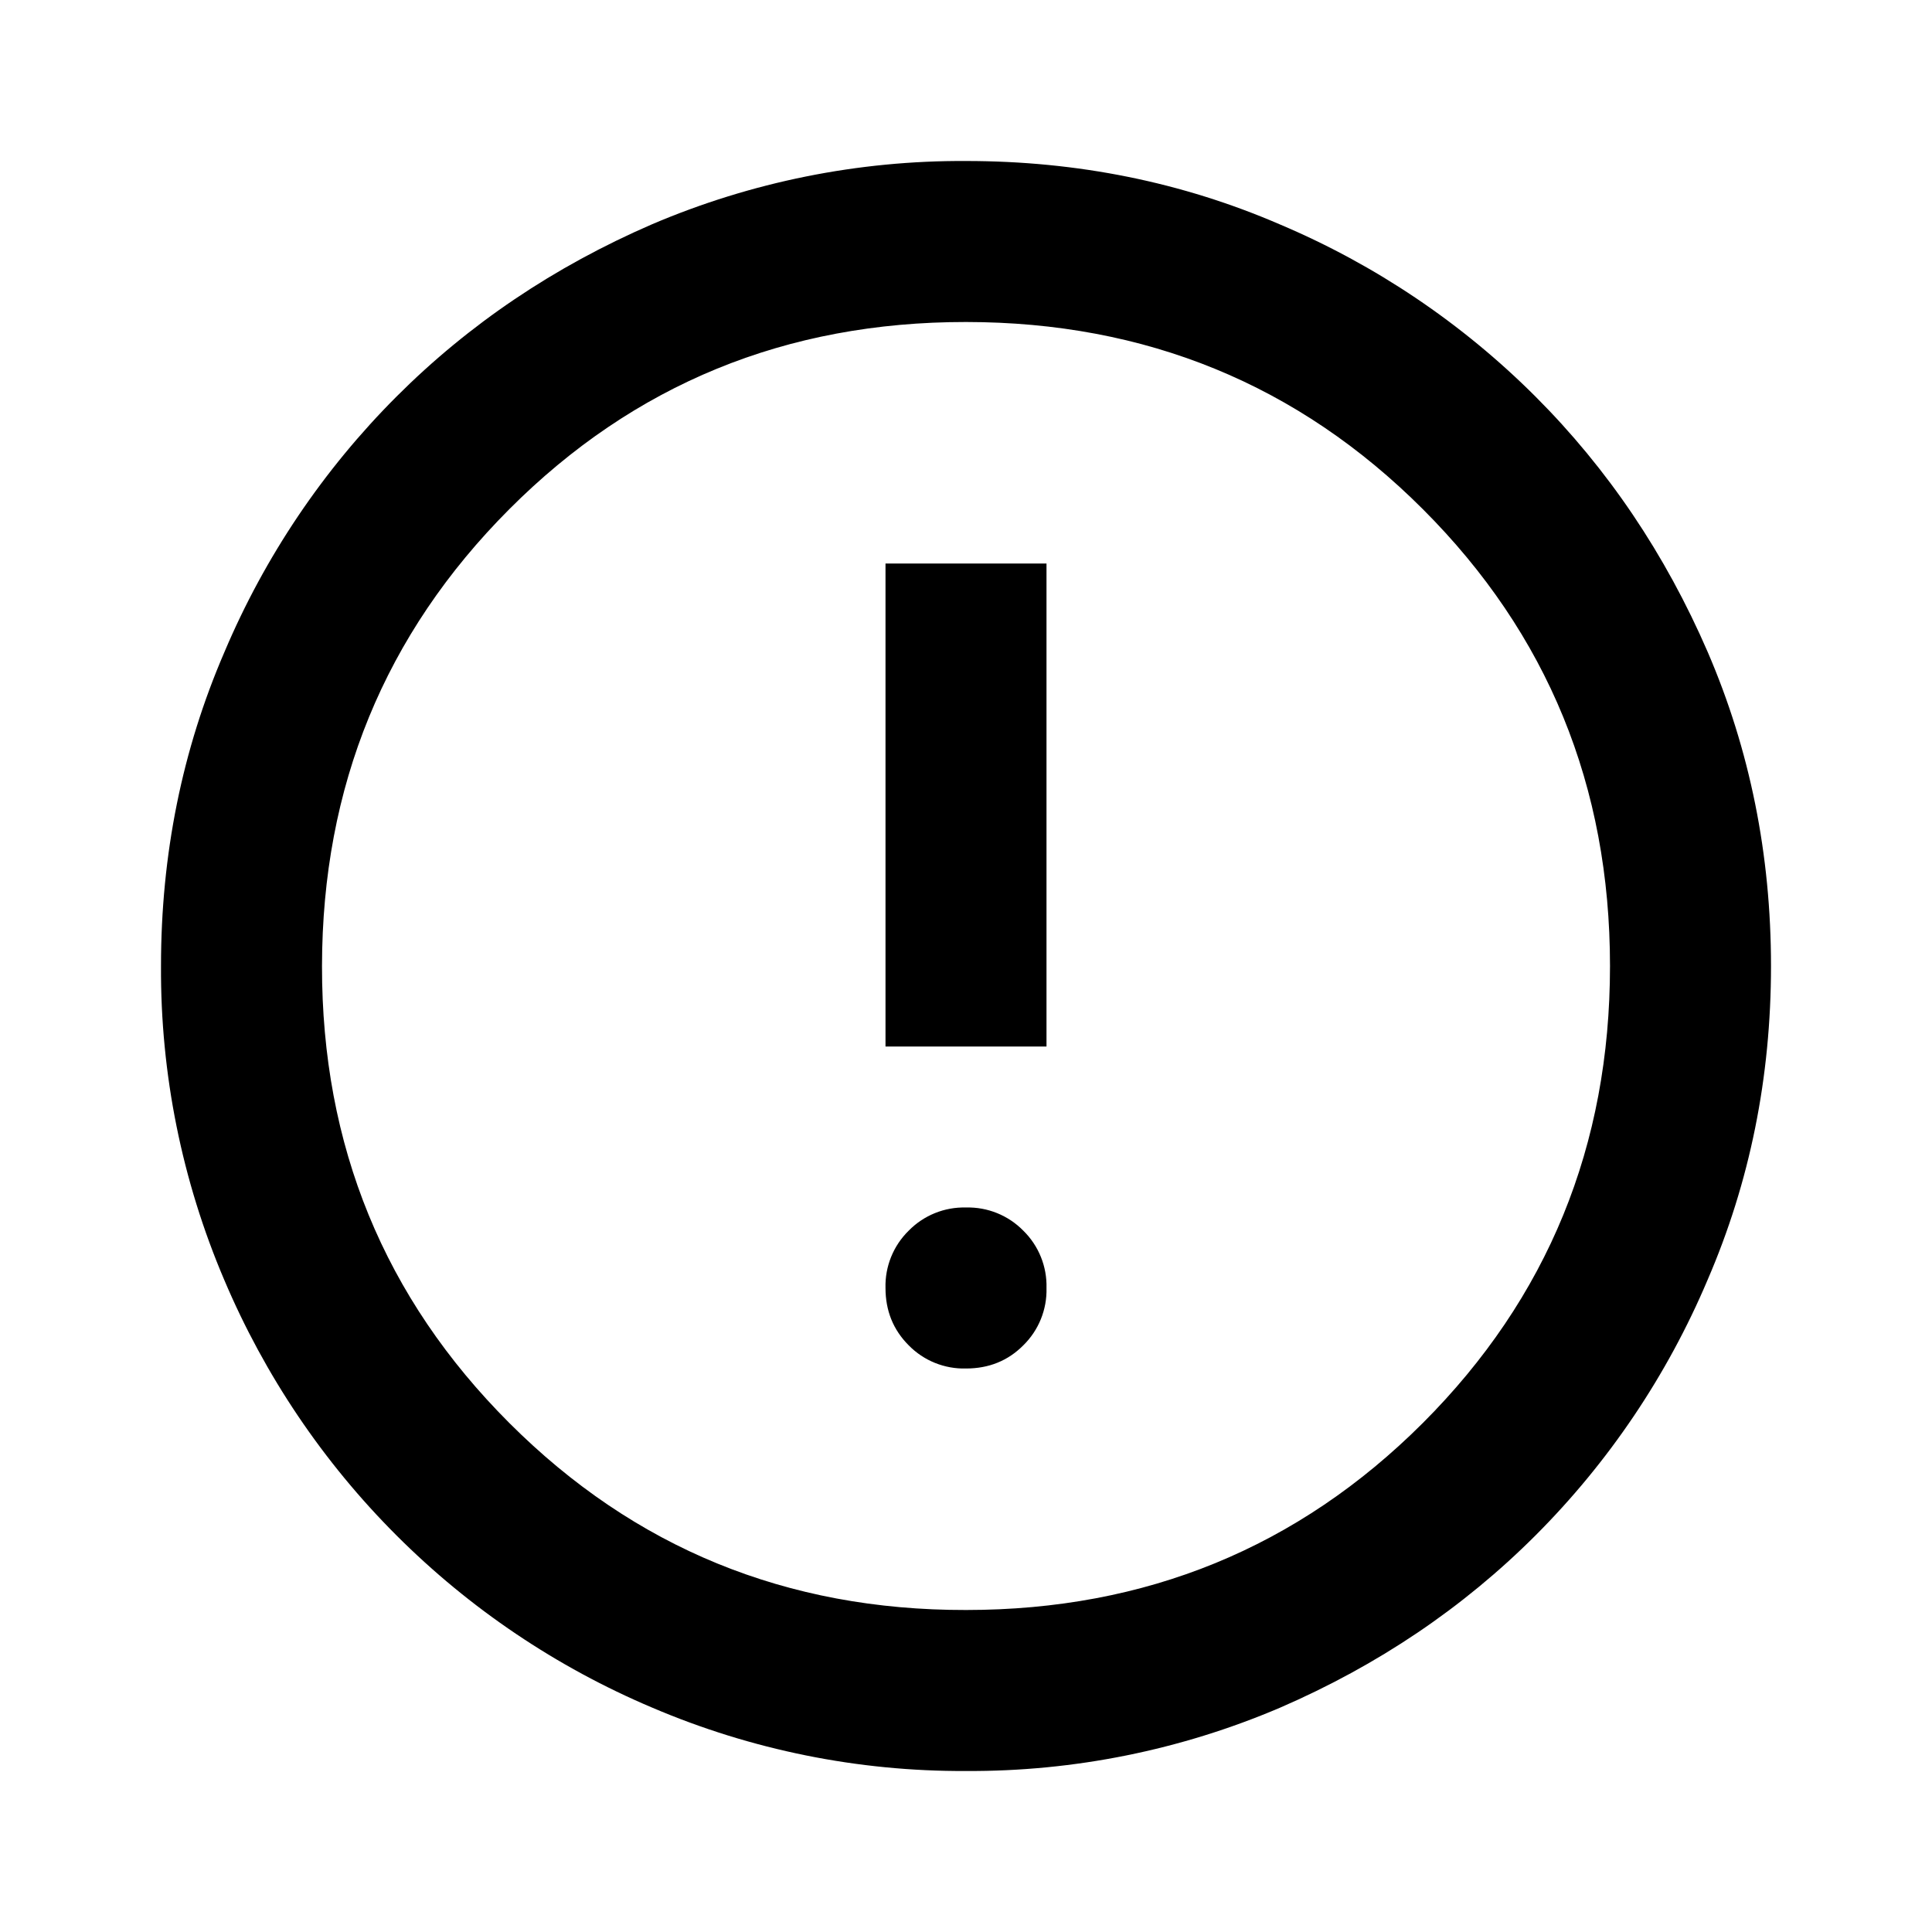
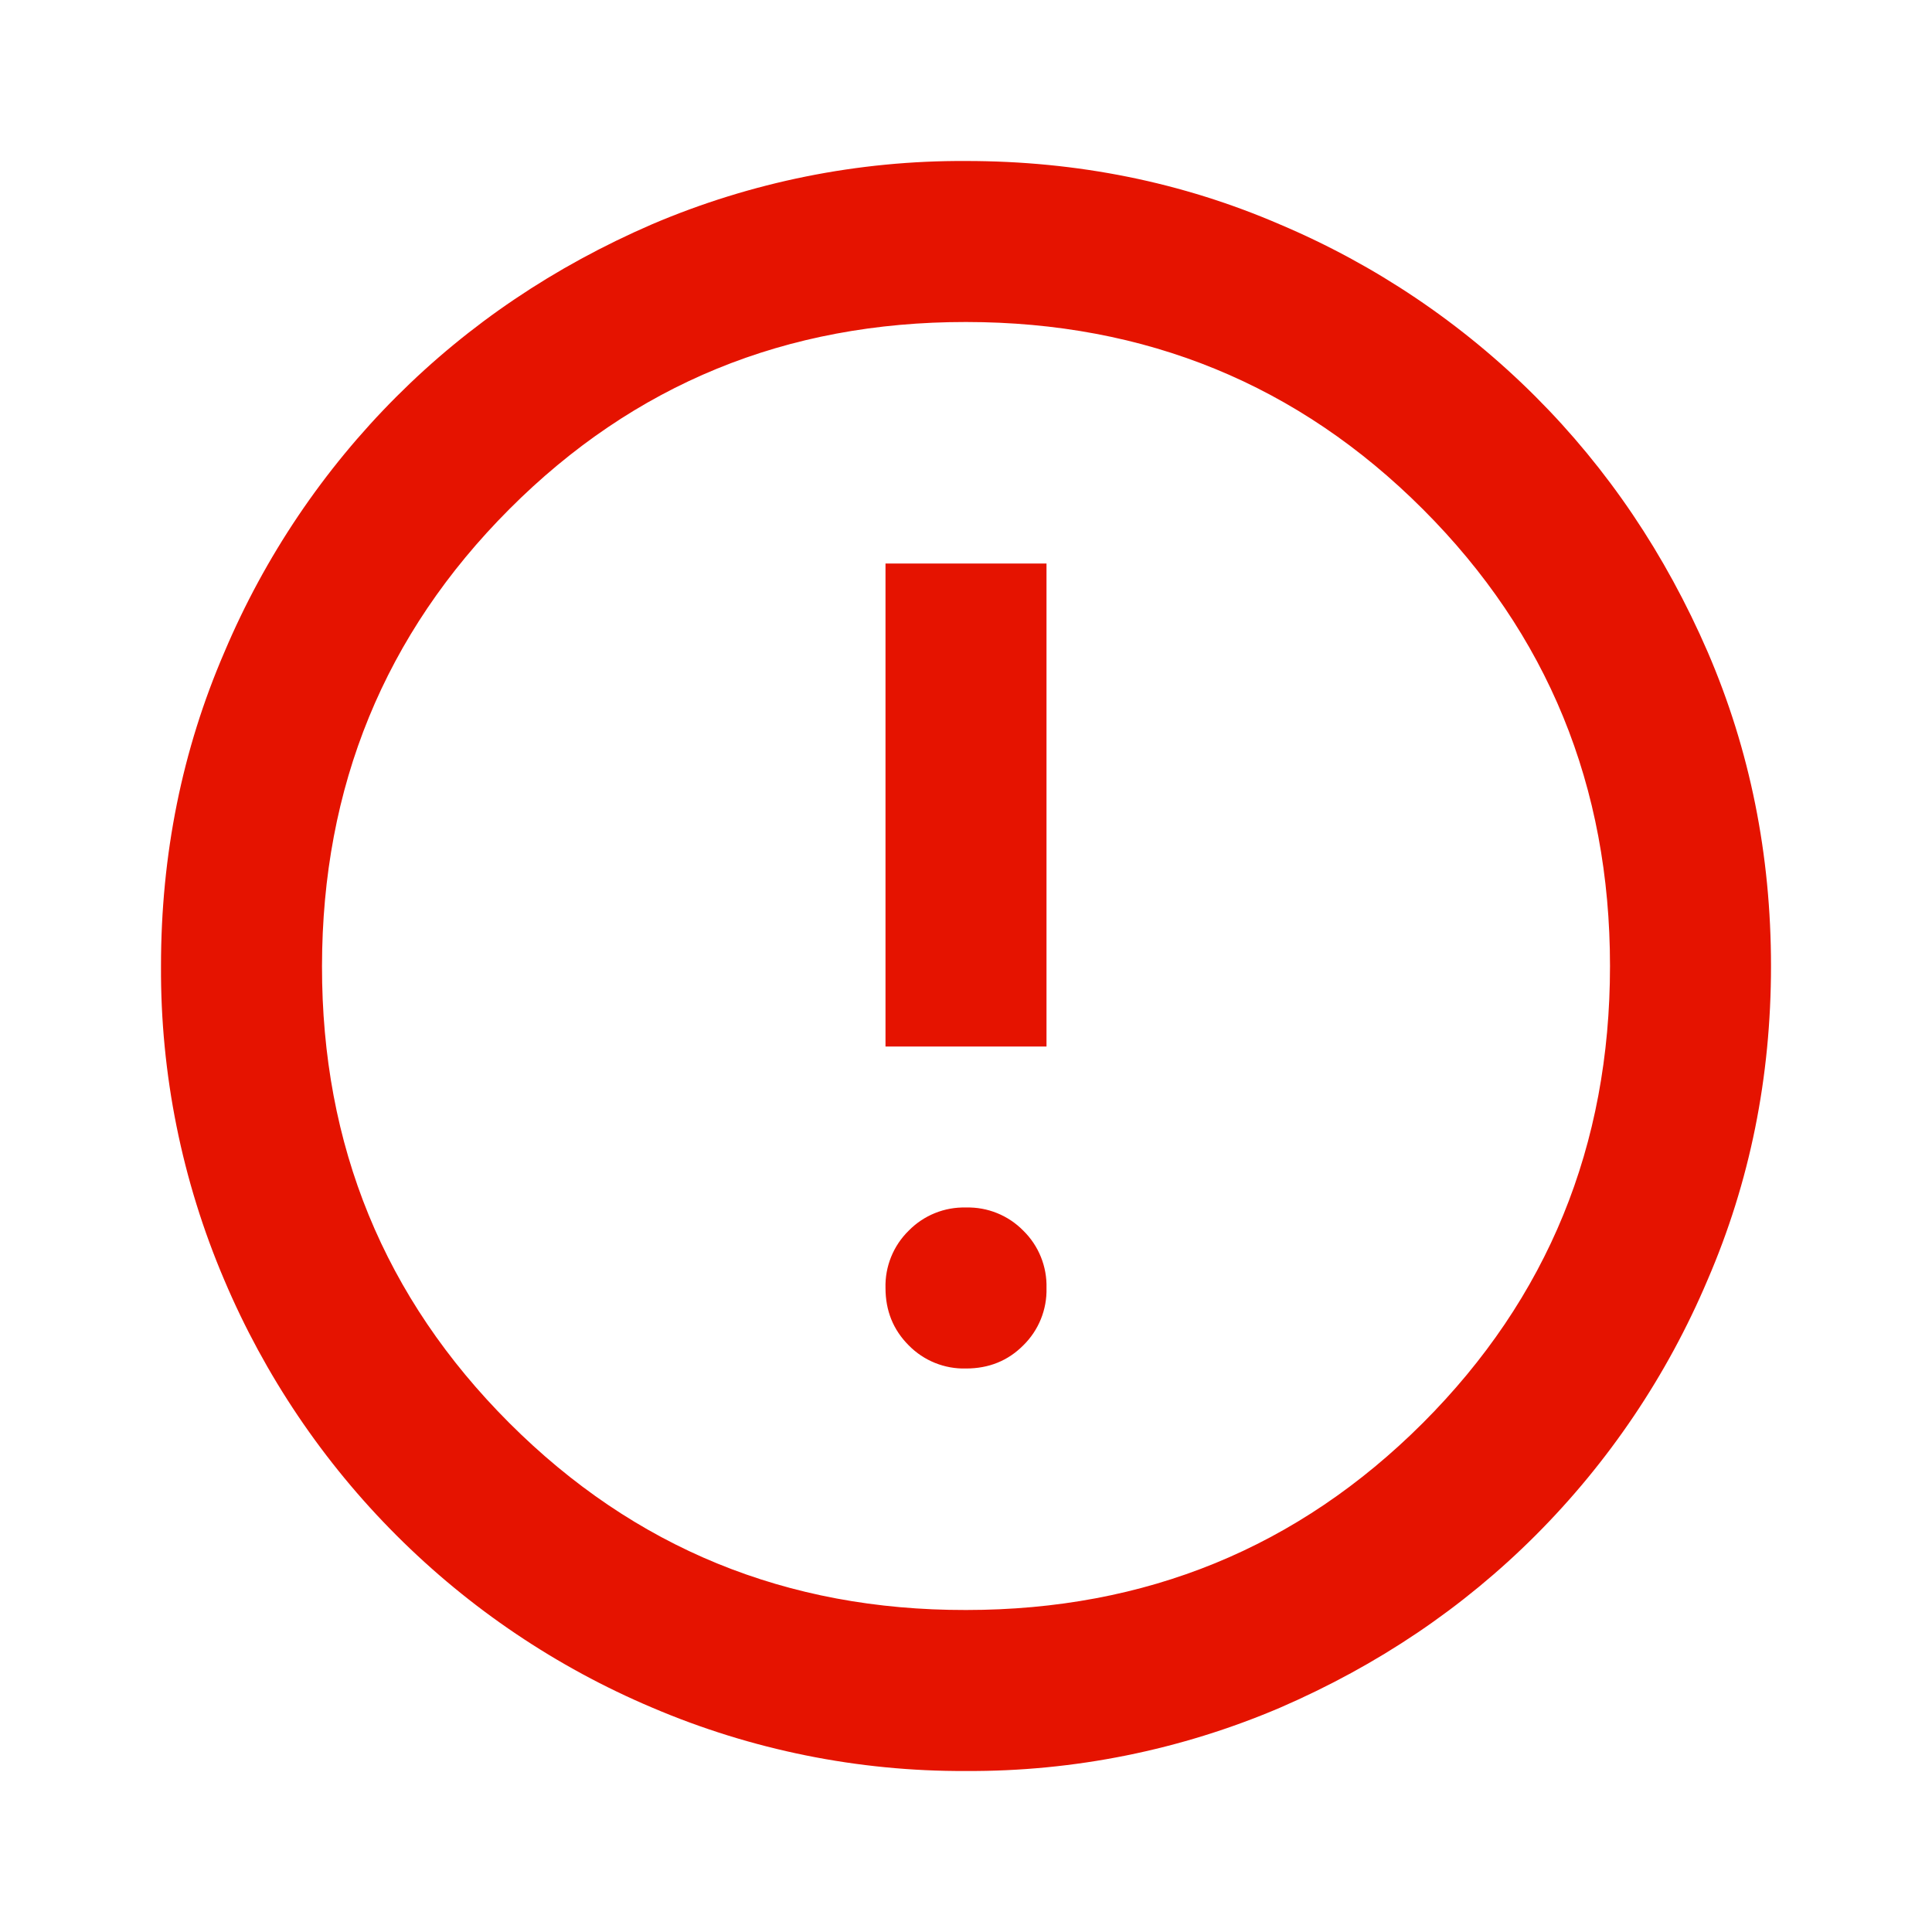
<svg xmlns="http://www.w3.org/2000/svg" width="12" height="12" viewBox="0 0 12 12" fill="none">
-   <path d="M6 8.5q.213 0 .356-.144A.48.48 0 0 0 6.5 8a.48.48 0 0 0-.144-.356A.48.48 0 0 0 6 7.5a.48.48 0 0 0-.356.144A.48.48 0 0 0 5.5 8q0 .212.144.356A.48.48 0 0 0 6 8.5m-.5-2h1v-3h-1zM6 11a4.9 4.9 0 0 1-1.95-.394 5 5 0 0 1-1.587-1.069 5 5 0 0 1-1.07-1.587A4.9 4.9 0 0 1 1 6q0-1.038.394-1.95a5 5 0 0 1 1.069-1.587q.675-.675 1.587-1.07A4.9 4.9 0 0 1 6 1q1.038 0 1.95.394a5 5 0 0 1 1.587 1.069q.675.675 1.07 1.587Q11 4.962 11 6t-.394 1.95a5 5 0 0 1-1.069 1.587q-.675.675-1.587 1.07A4.9 4.9 0 0 1 6 11m0-1q1.675 0 2.838-1.162Q10 7.675 10 6T8.838 3.163 6 2 3.163 3.163 2 6t1.163 2.838T6 10" fill="currentColor" />
+   <path d="M6 8.5q.213 0 .356-.144A.48.48 0 0 0 6.5 8a.48.48 0 0 0-.144-.356A.48.48 0 0 0 6 7.5a.48.48 0 0 0-.356.144A.48.48 0 0 0 5.5 8q0 .212.144.356A.48.48 0 0 0 6 8.5m-.5-2h1v-3h-1zM6 11a4.9 4.9 0 0 1-1.95-.394 5 5 0 0 1-1.587-1.069 5 5 0 0 1-1.07-1.587A4.9 4.9 0 0 1 1 6q0-1.038.394-1.95a5 5 0 0 1 1.069-1.587q.675-.675 1.587-1.07A4.9 4.9 0 0 1 6 1q1.038 0 1.95.394a5 5 0 0 1 1.587 1.069q.675.675 1.07 1.587Q11 4.962 11 6t-.394 1.95a5 5 0 0 1-1.069 1.587q-.675.675-1.587 1.07A4.9 4.9 0 0 1 6 11m0-1q1.675 0 2.838-1.162Q10 7.675 10 6T8.838 3.163 6 2 3.163 3.163 2 6t1.163 2.838T6 10" fill="#E51300" />
</svg>
